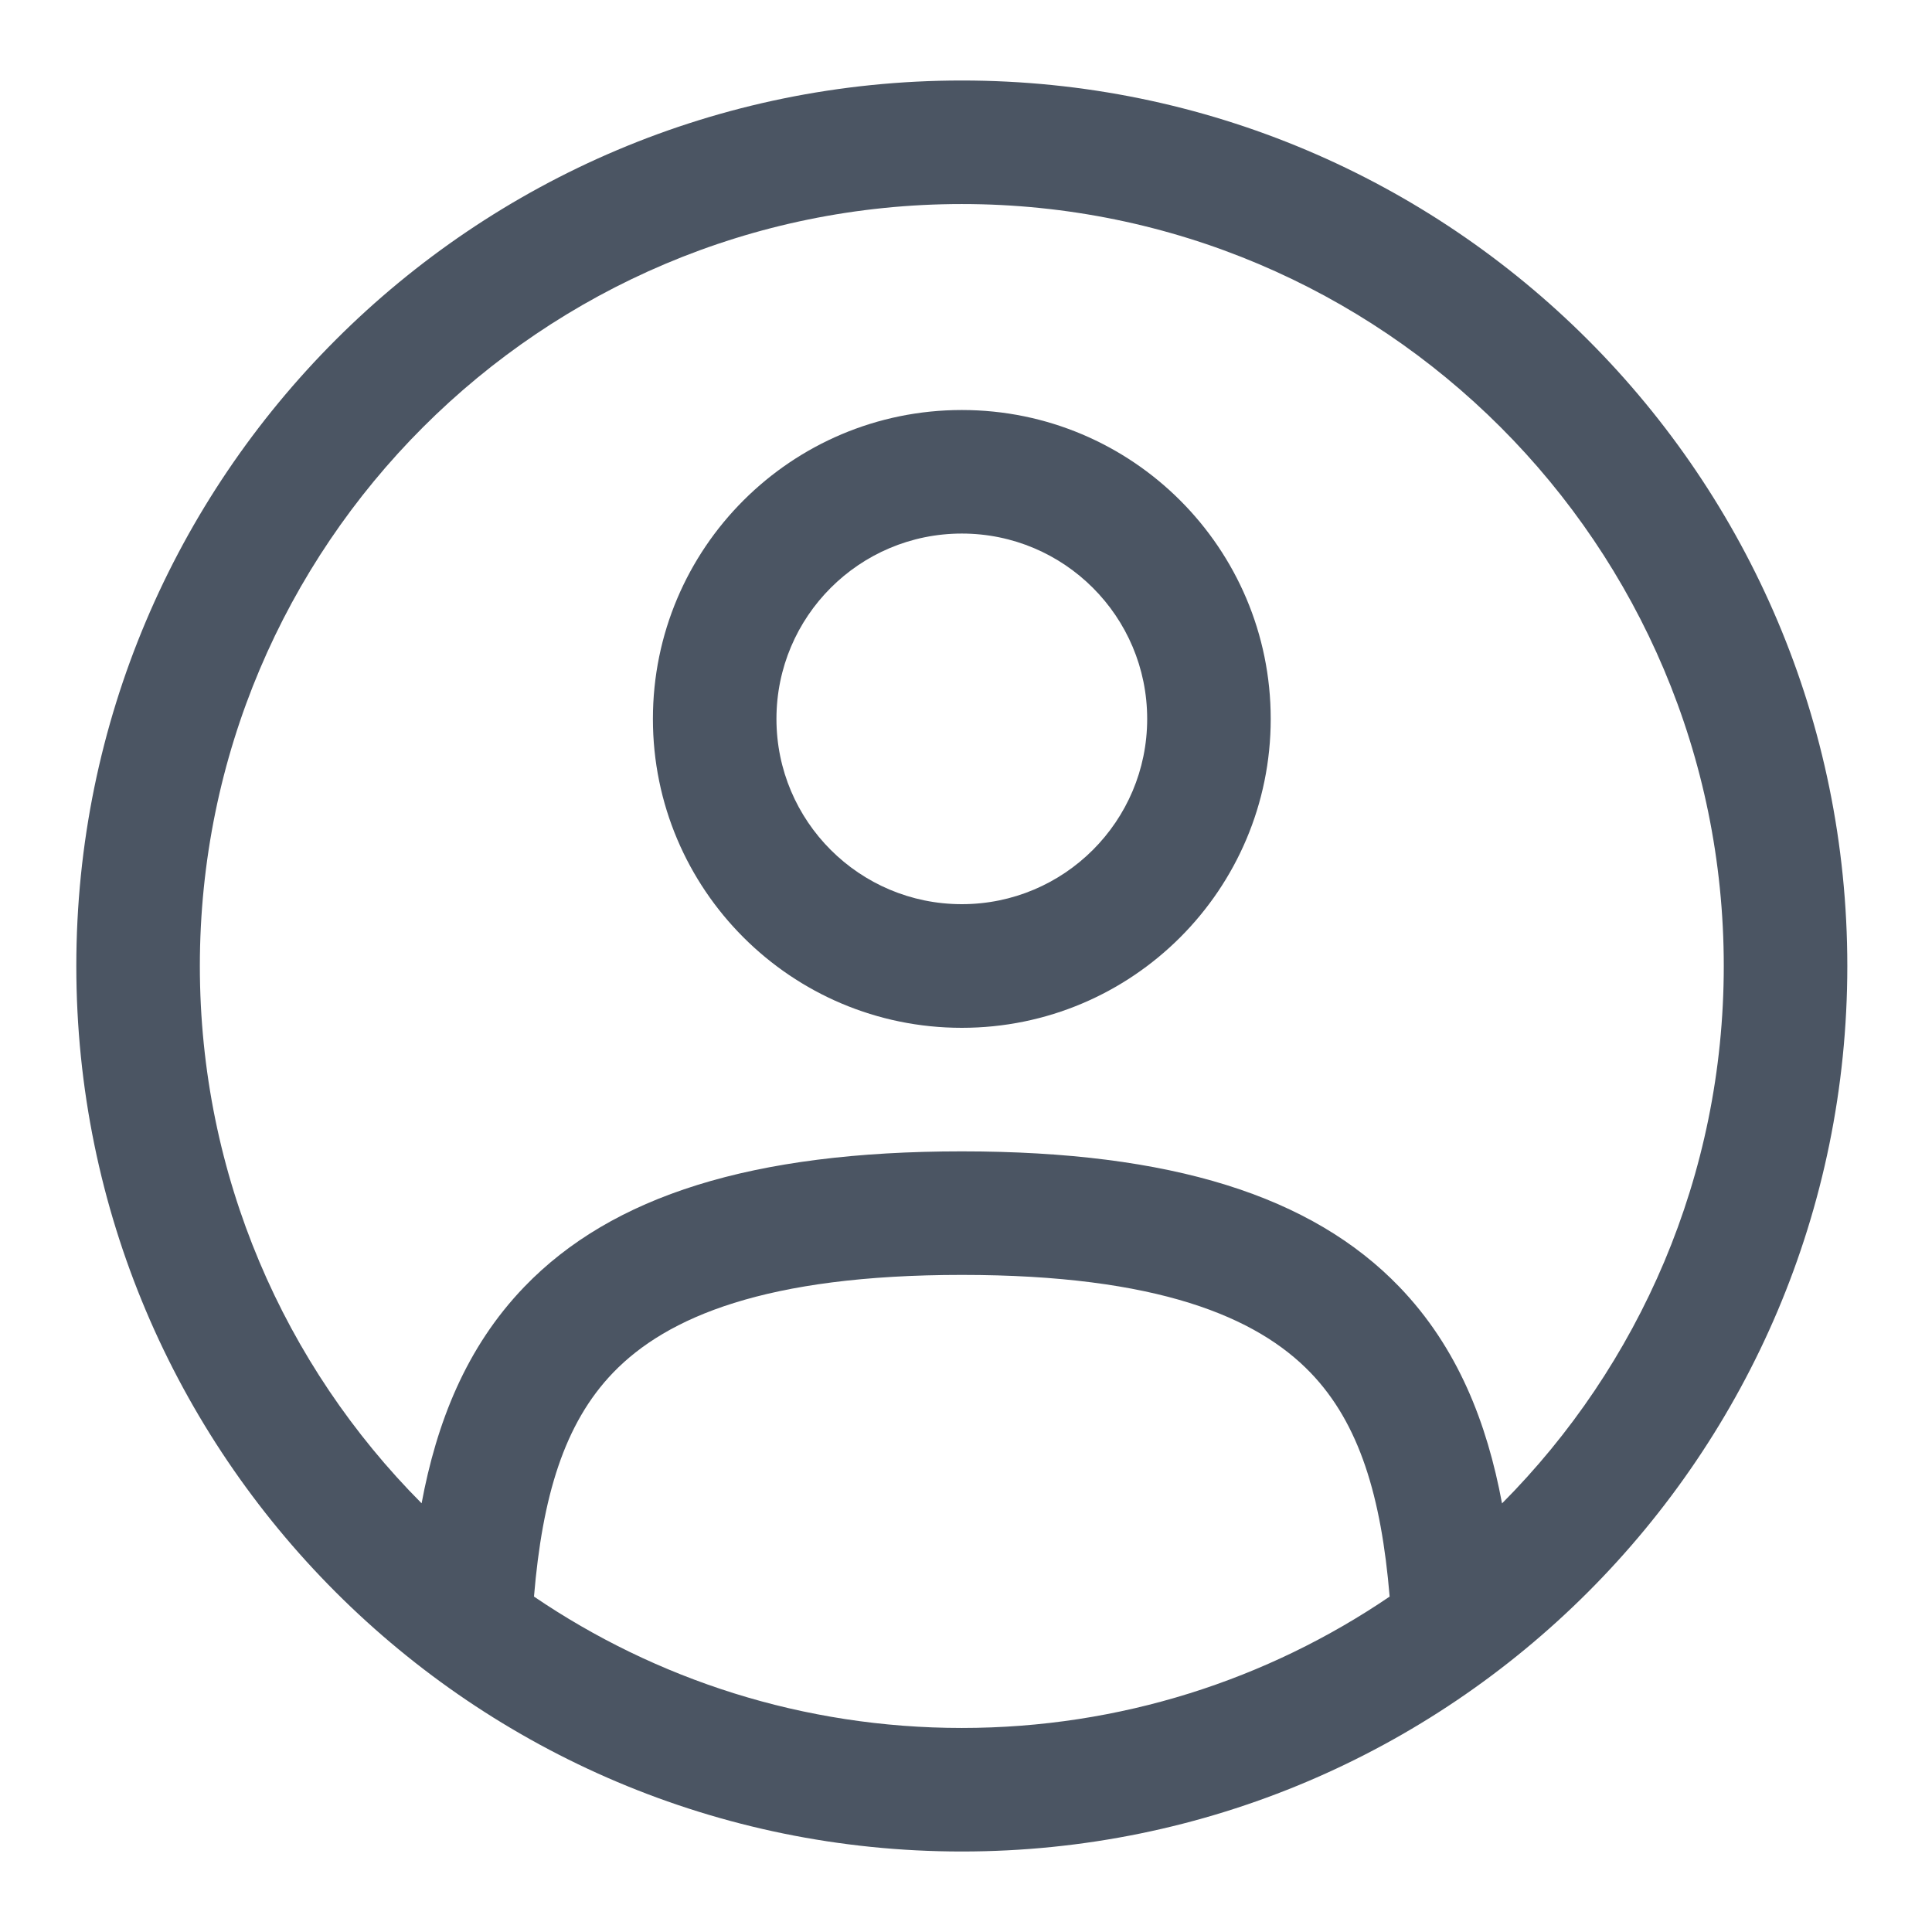
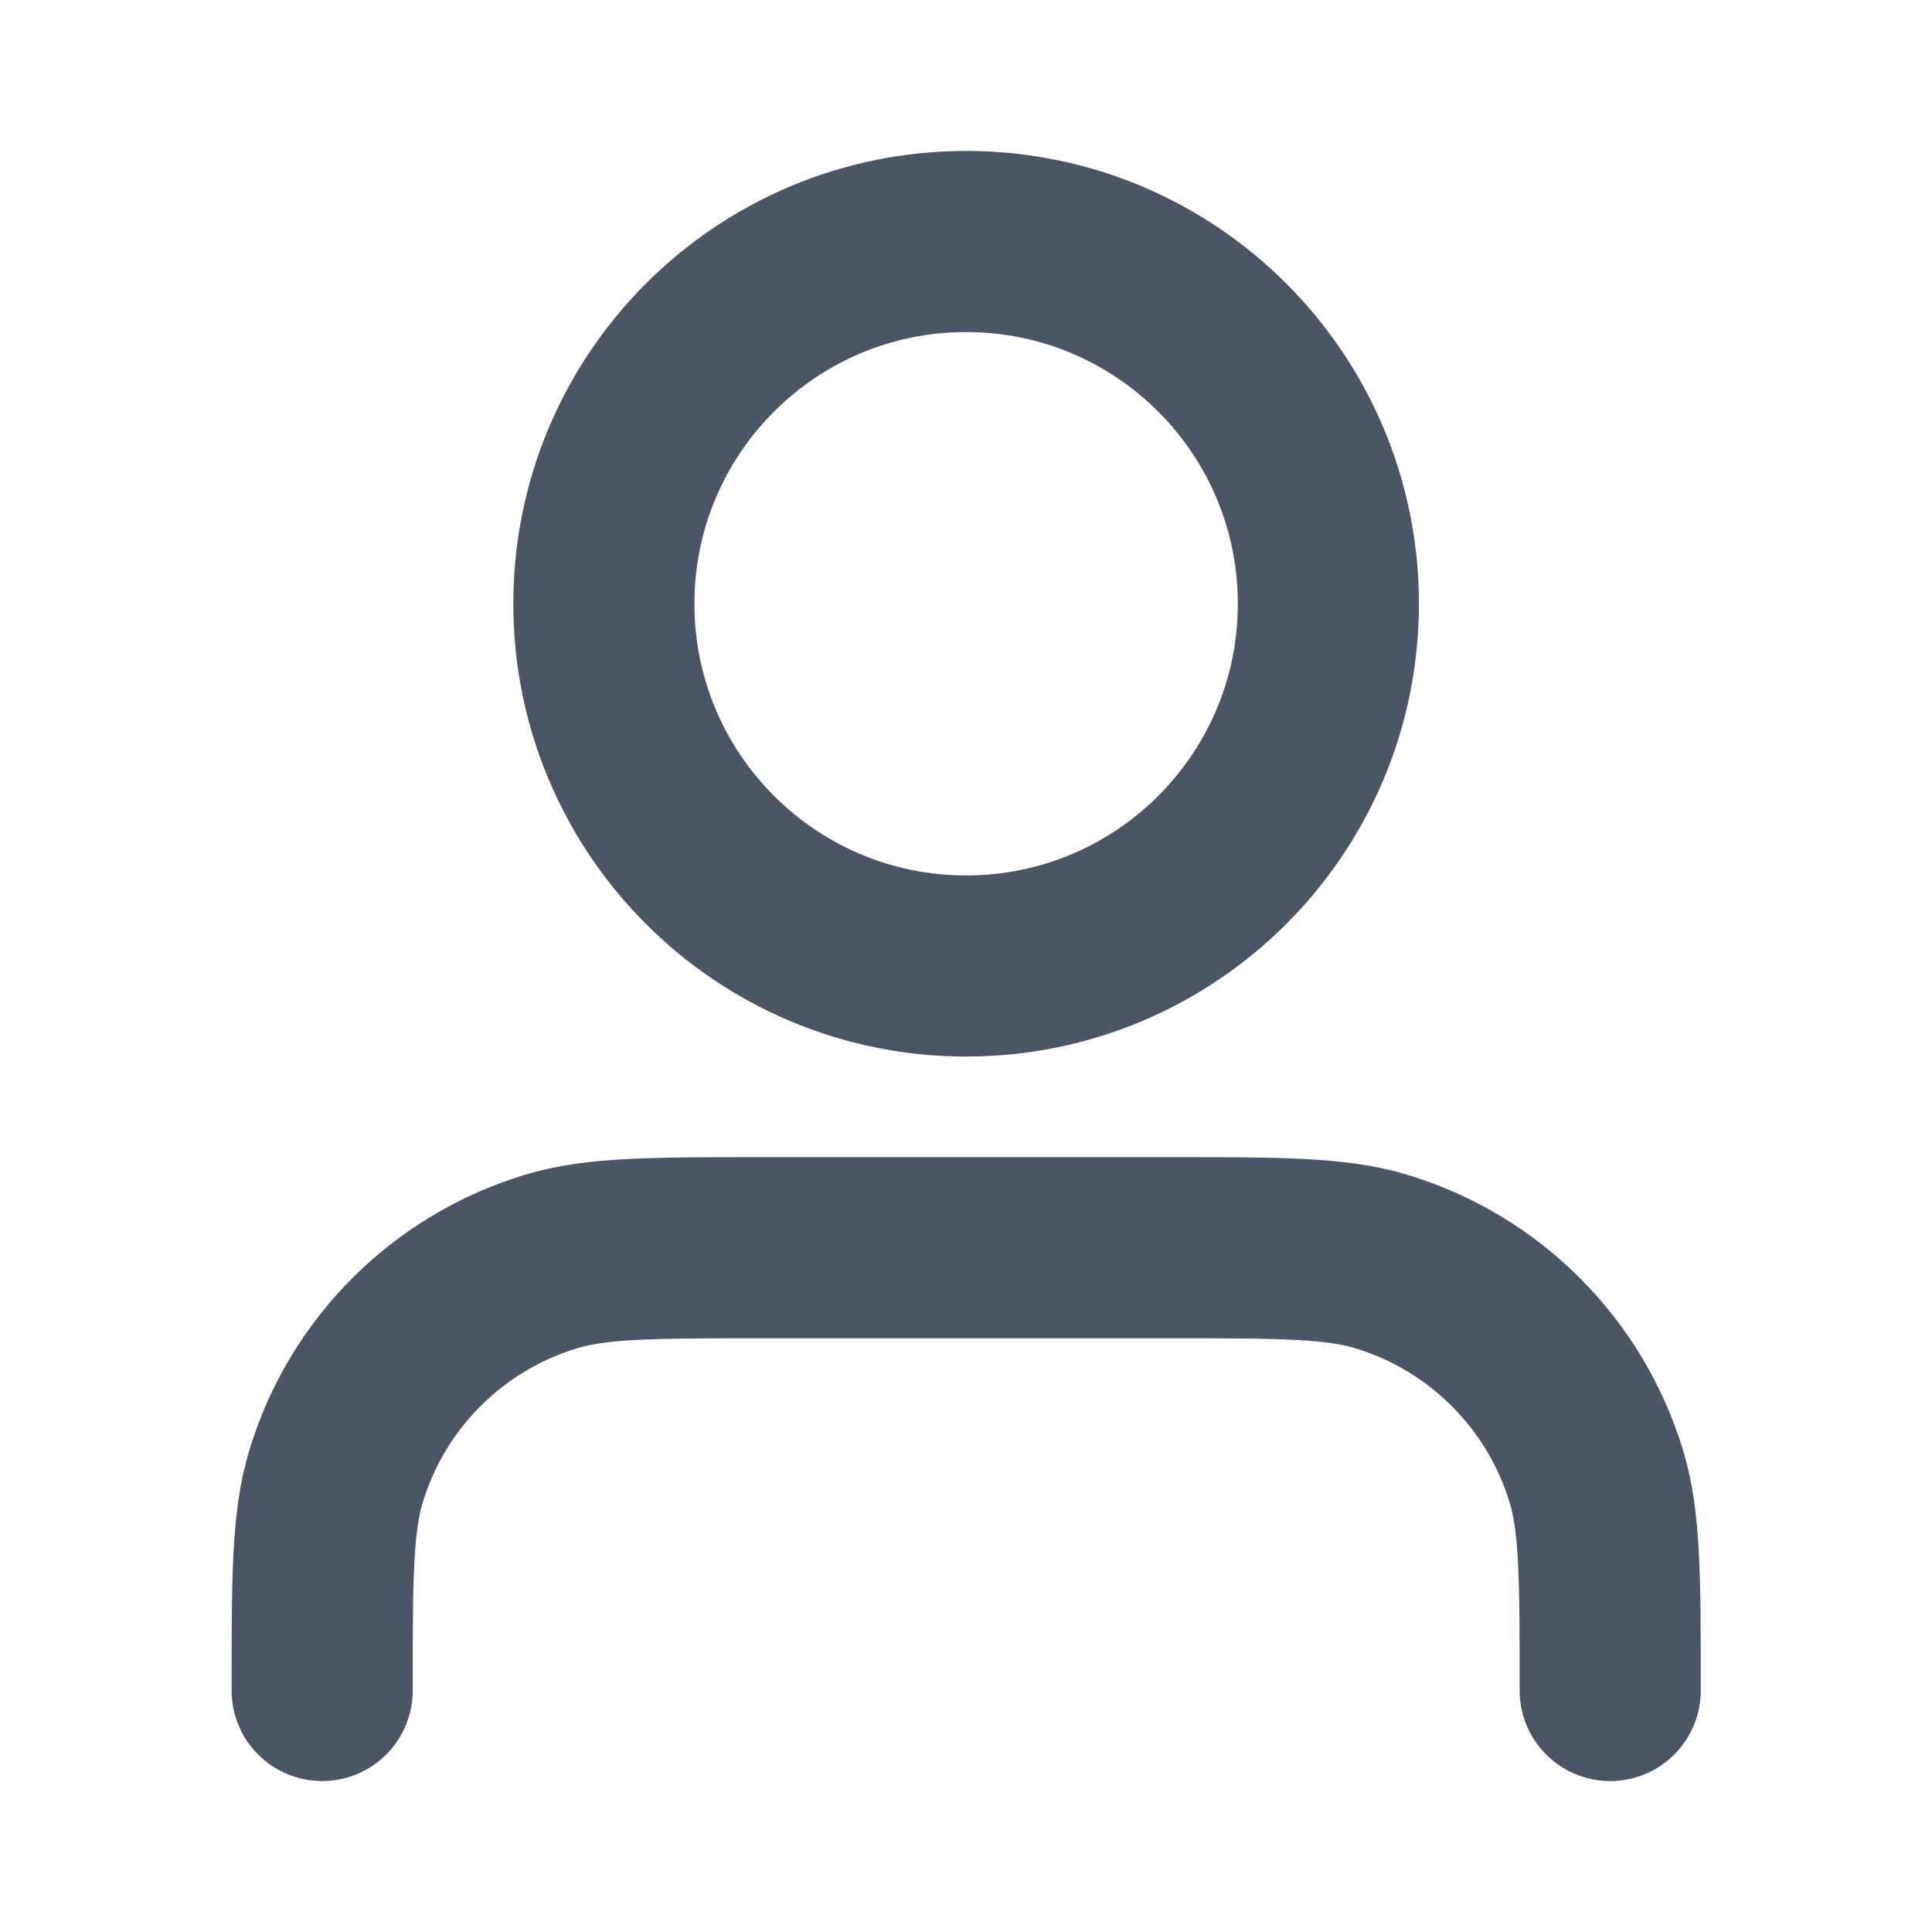
- <svg xmlns="http://www.w3.org/2000/svg" width="18" height="18" viewBox="0 0 18 18" fill="none">
-   <path fill-rule="evenodd" clip-rule="evenodd" d="M6.083 6.698C6.083 5.108 7.372 3.82 8.961 3.82C10.55 3.82 11.839 5.108 11.839 6.698C11.839 8.287 10.55 9.576 8.961 9.576C7.372 9.576 6.083 8.287 6.083 6.698ZM8.961 4.971C8.007 4.971 7.234 5.744 7.234 6.698C7.234 7.651 8.007 8.424 8.961 8.424C9.915 8.424 10.688 7.651 10.688 6.698C10.688 5.744 9.915 4.971 8.961 4.971Z" fill="#4B5563" />
-   <path fill-rule="evenodd" clip-rule="evenodd" d="M0.711 9C0.711 4.444 4.405 0.75 8.961 0.75C13.517 0.75 17.211 4.444 17.211 9C17.211 13.556 13.517 17.25 8.961 17.25C4.405 17.25 0.711 13.556 0.711 9ZM8.961 1.901C5.04 1.901 1.862 5.079 1.862 9C1.862 10.954 2.651 12.723 3.928 14.006C4.067 13.26 4.339 12.556 4.885 11.989C5.701 11.142 7.007 10.727 8.961 10.727C10.915 10.727 12.221 11.142 13.037 11.989C13.583 12.556 13.855 13.26 13.994 14.007C15.271 12.723 16.06 10.954 16.06 9C16.06 5.079 12.882 1.901 8.961 1.901ZM12.947 14.875C12.869 13.945 12.667 13.263 12.209 12.788C11.71 12.271 10.787 11.878 8.961 11.878C7.135 11.878 6.212 12.271 5.713 12.788C5.255 13.263 5.053 13.945 4.975 14.875C6.111 15.647 7.483 16.099 8.961 16.099C10.438 16.099 11.81 15.648 12.947 14.875Z" fill="#4B5563" />
+ <svg xmlns="http://www.w3.org/2000/svg" width="16" height="16" viewBox="0 0 16 16" fill="none">
+   <path d="M13.335 14C13.335 13.07 13.335 12.604 13.22 12.226C12.961 11.374 12.294 10.707 11.442 10.448C11.063 10.333 10.598 10.333 9.668 10.333H6.335C5.404 10.333 4.939 10.333 4.561 10.448C3.708 10.707 3.041 11.374 2.783 12.226C2.668 12.604 2.668 13.07 2.668 14M11.001 5C11.001 6.657 9.658 8 8.001 8C6.344 8 5.001 6.657 5.001 5C5.001 3.343 6.344 2 8.001 2C9.658 2 11.001 3.343 11.001 5Z" stroke="#4B5565" stroke-width="1.5" stroke-linecap="round" stroke-linejoin="round" />
</svg>
